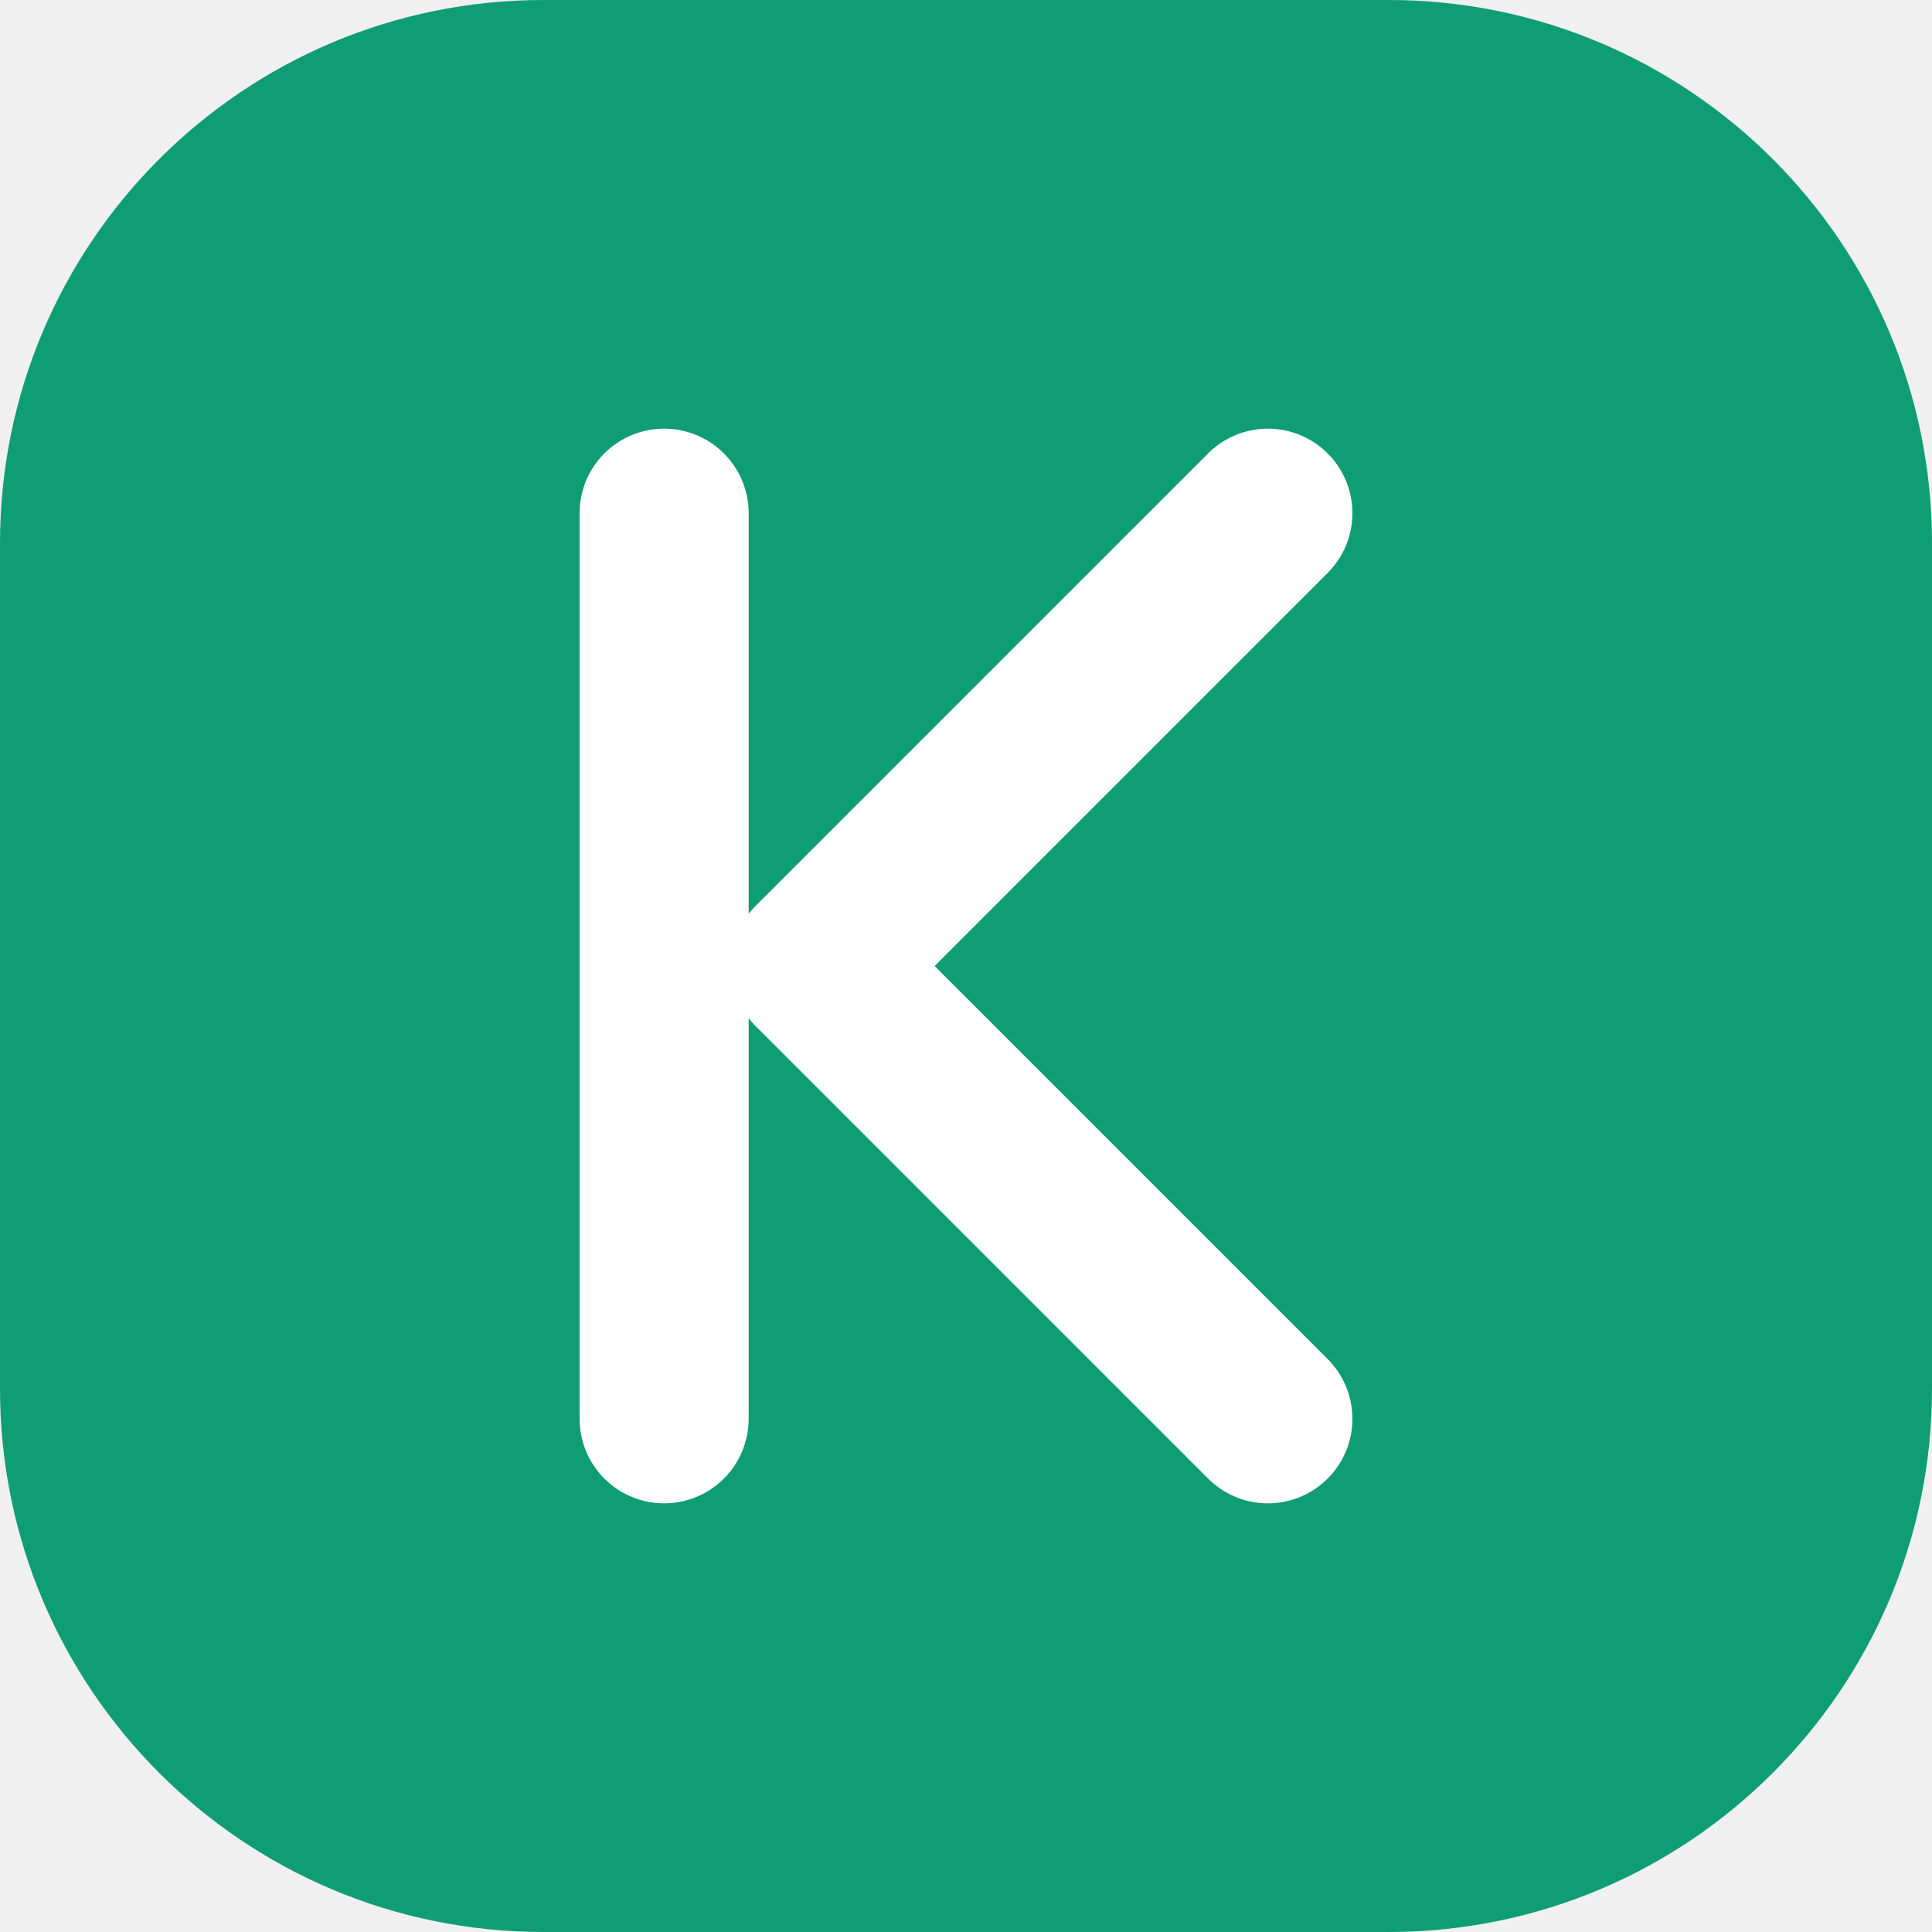
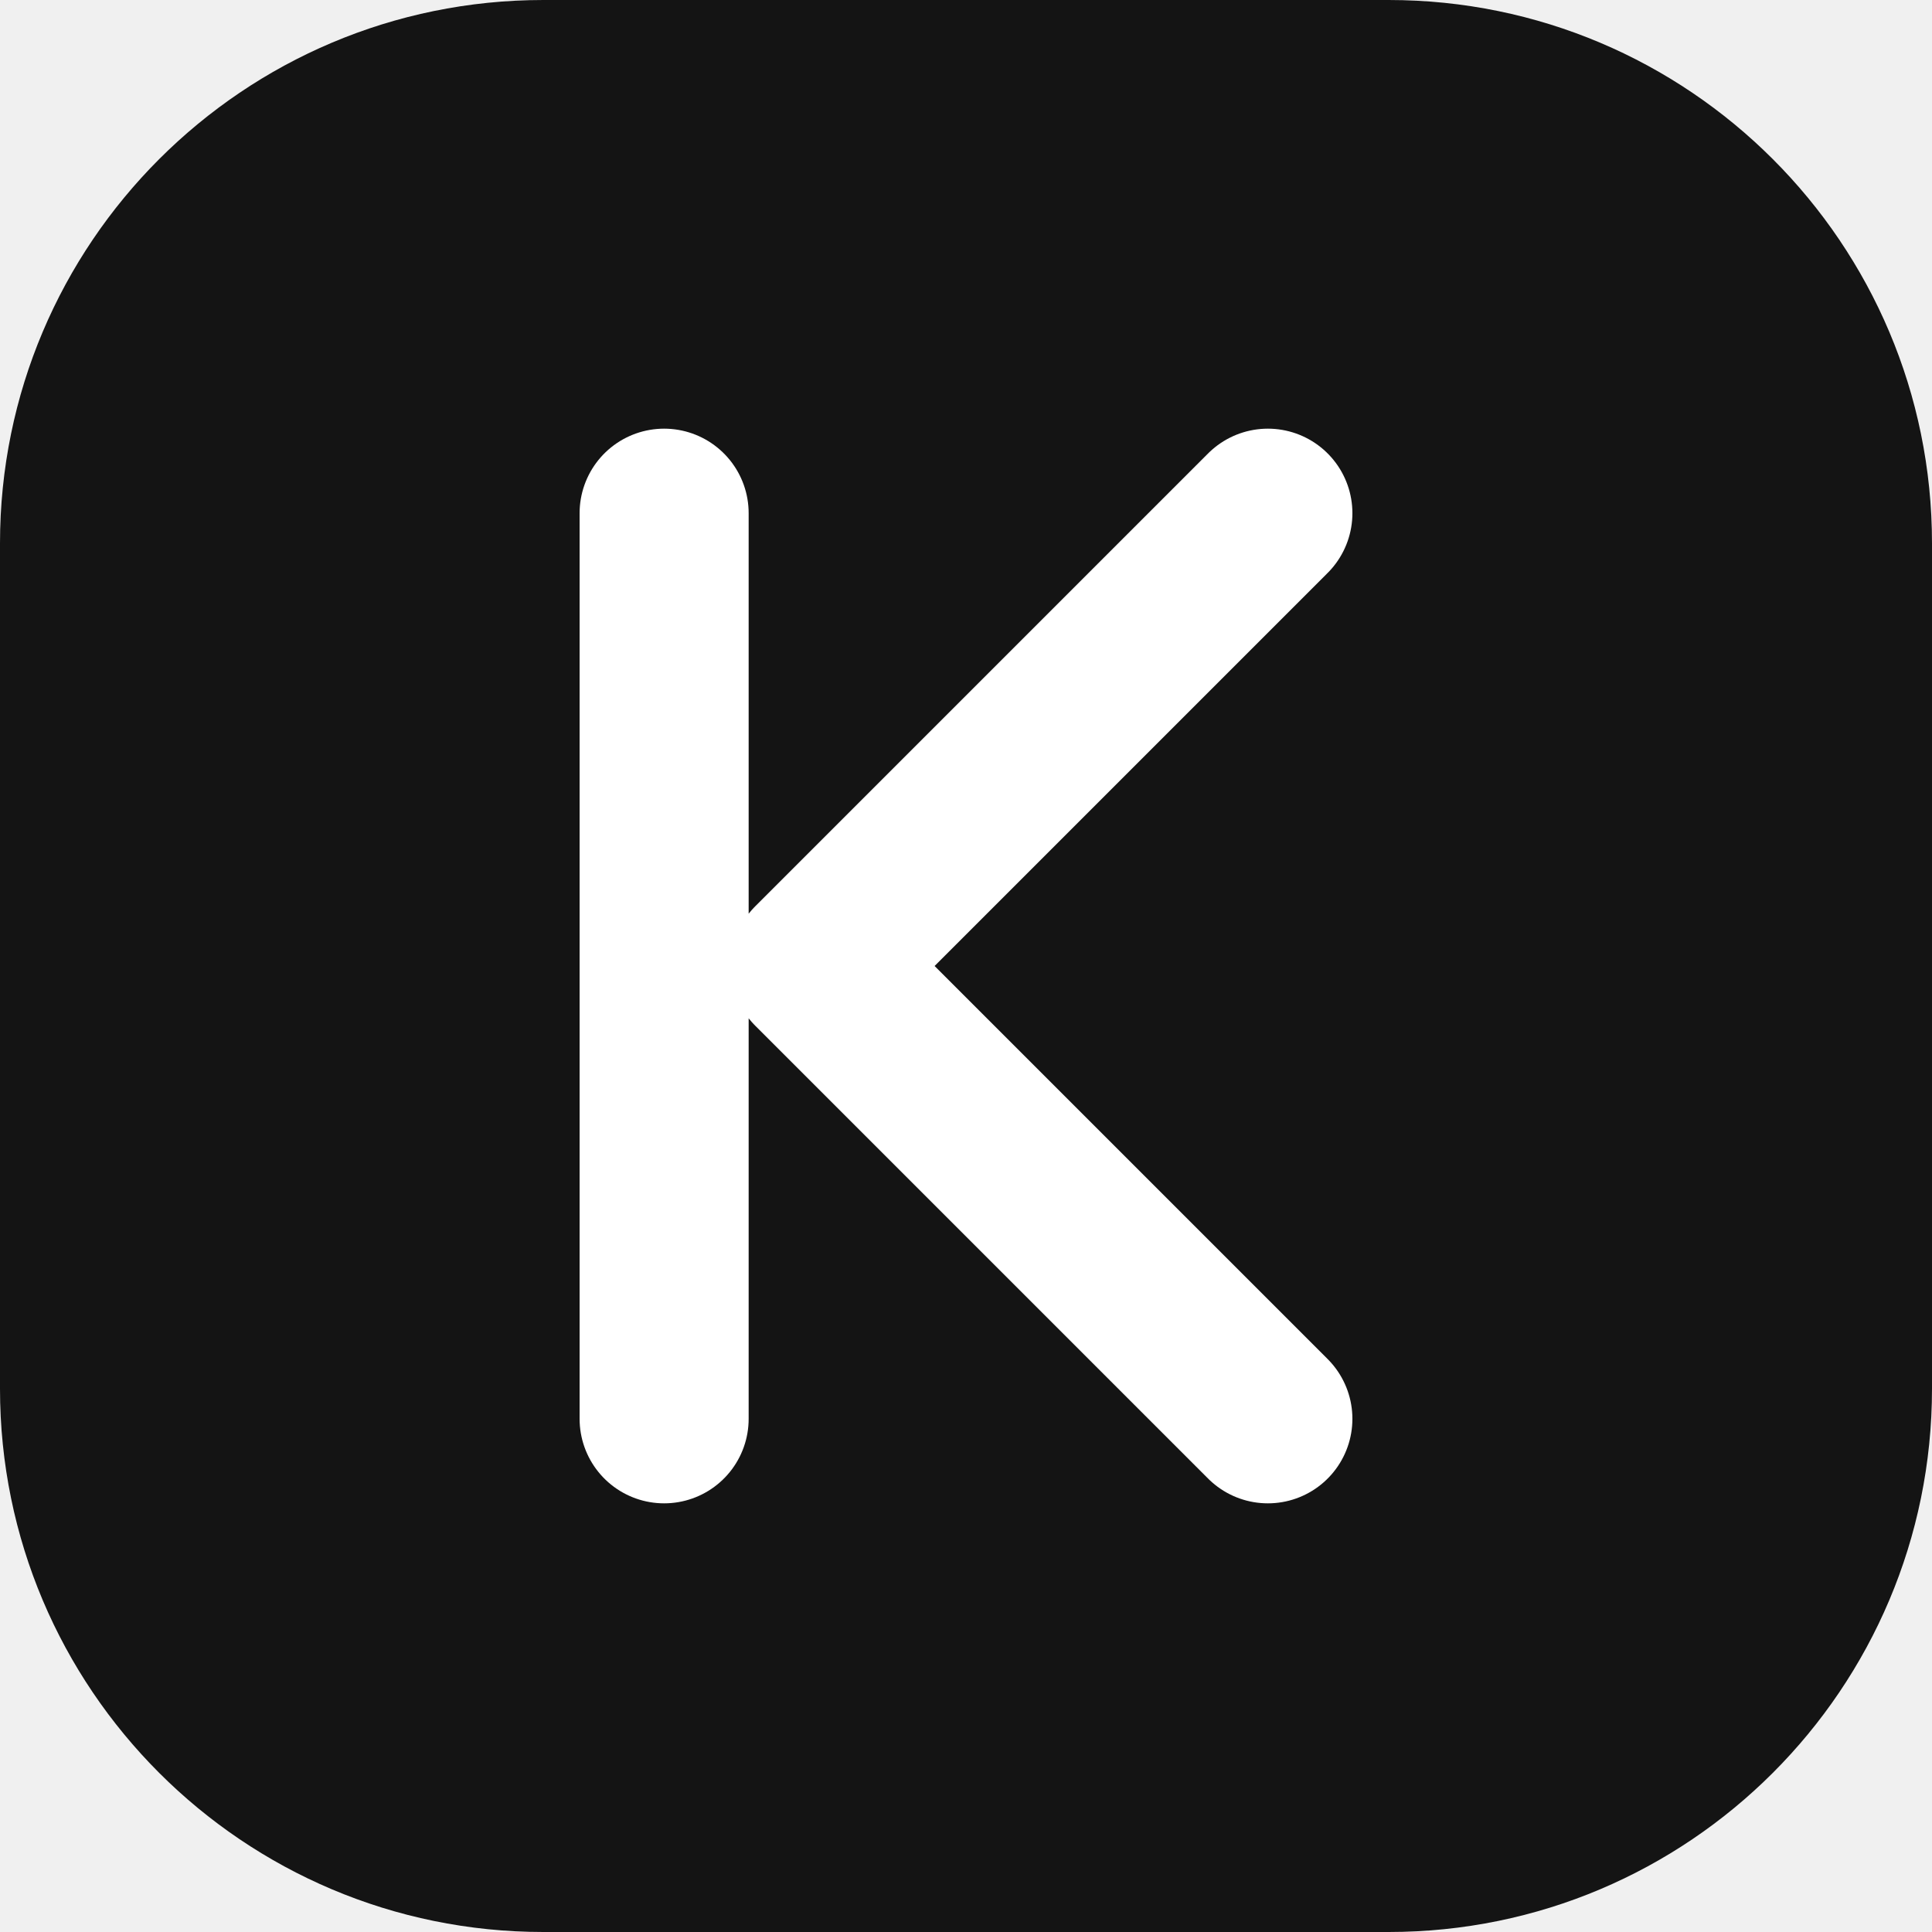
<svg xmlns="http://www.w3.org/2000/svg" viewBox="0 0 32 32">
-   <rect width="32" height="32" rx="9" fill="#0f9d74" />
+   <rect width="32" height="32" rx="9" fill="#141414" />
  <path d="M11 8.5v15M21 8.5l-7.5 7.5 7.5 7.5" fill="none" stroke="#fff" stroke-width="2.8" stroke-linecap="round" stroke-linejoin="round" />
</svg>
